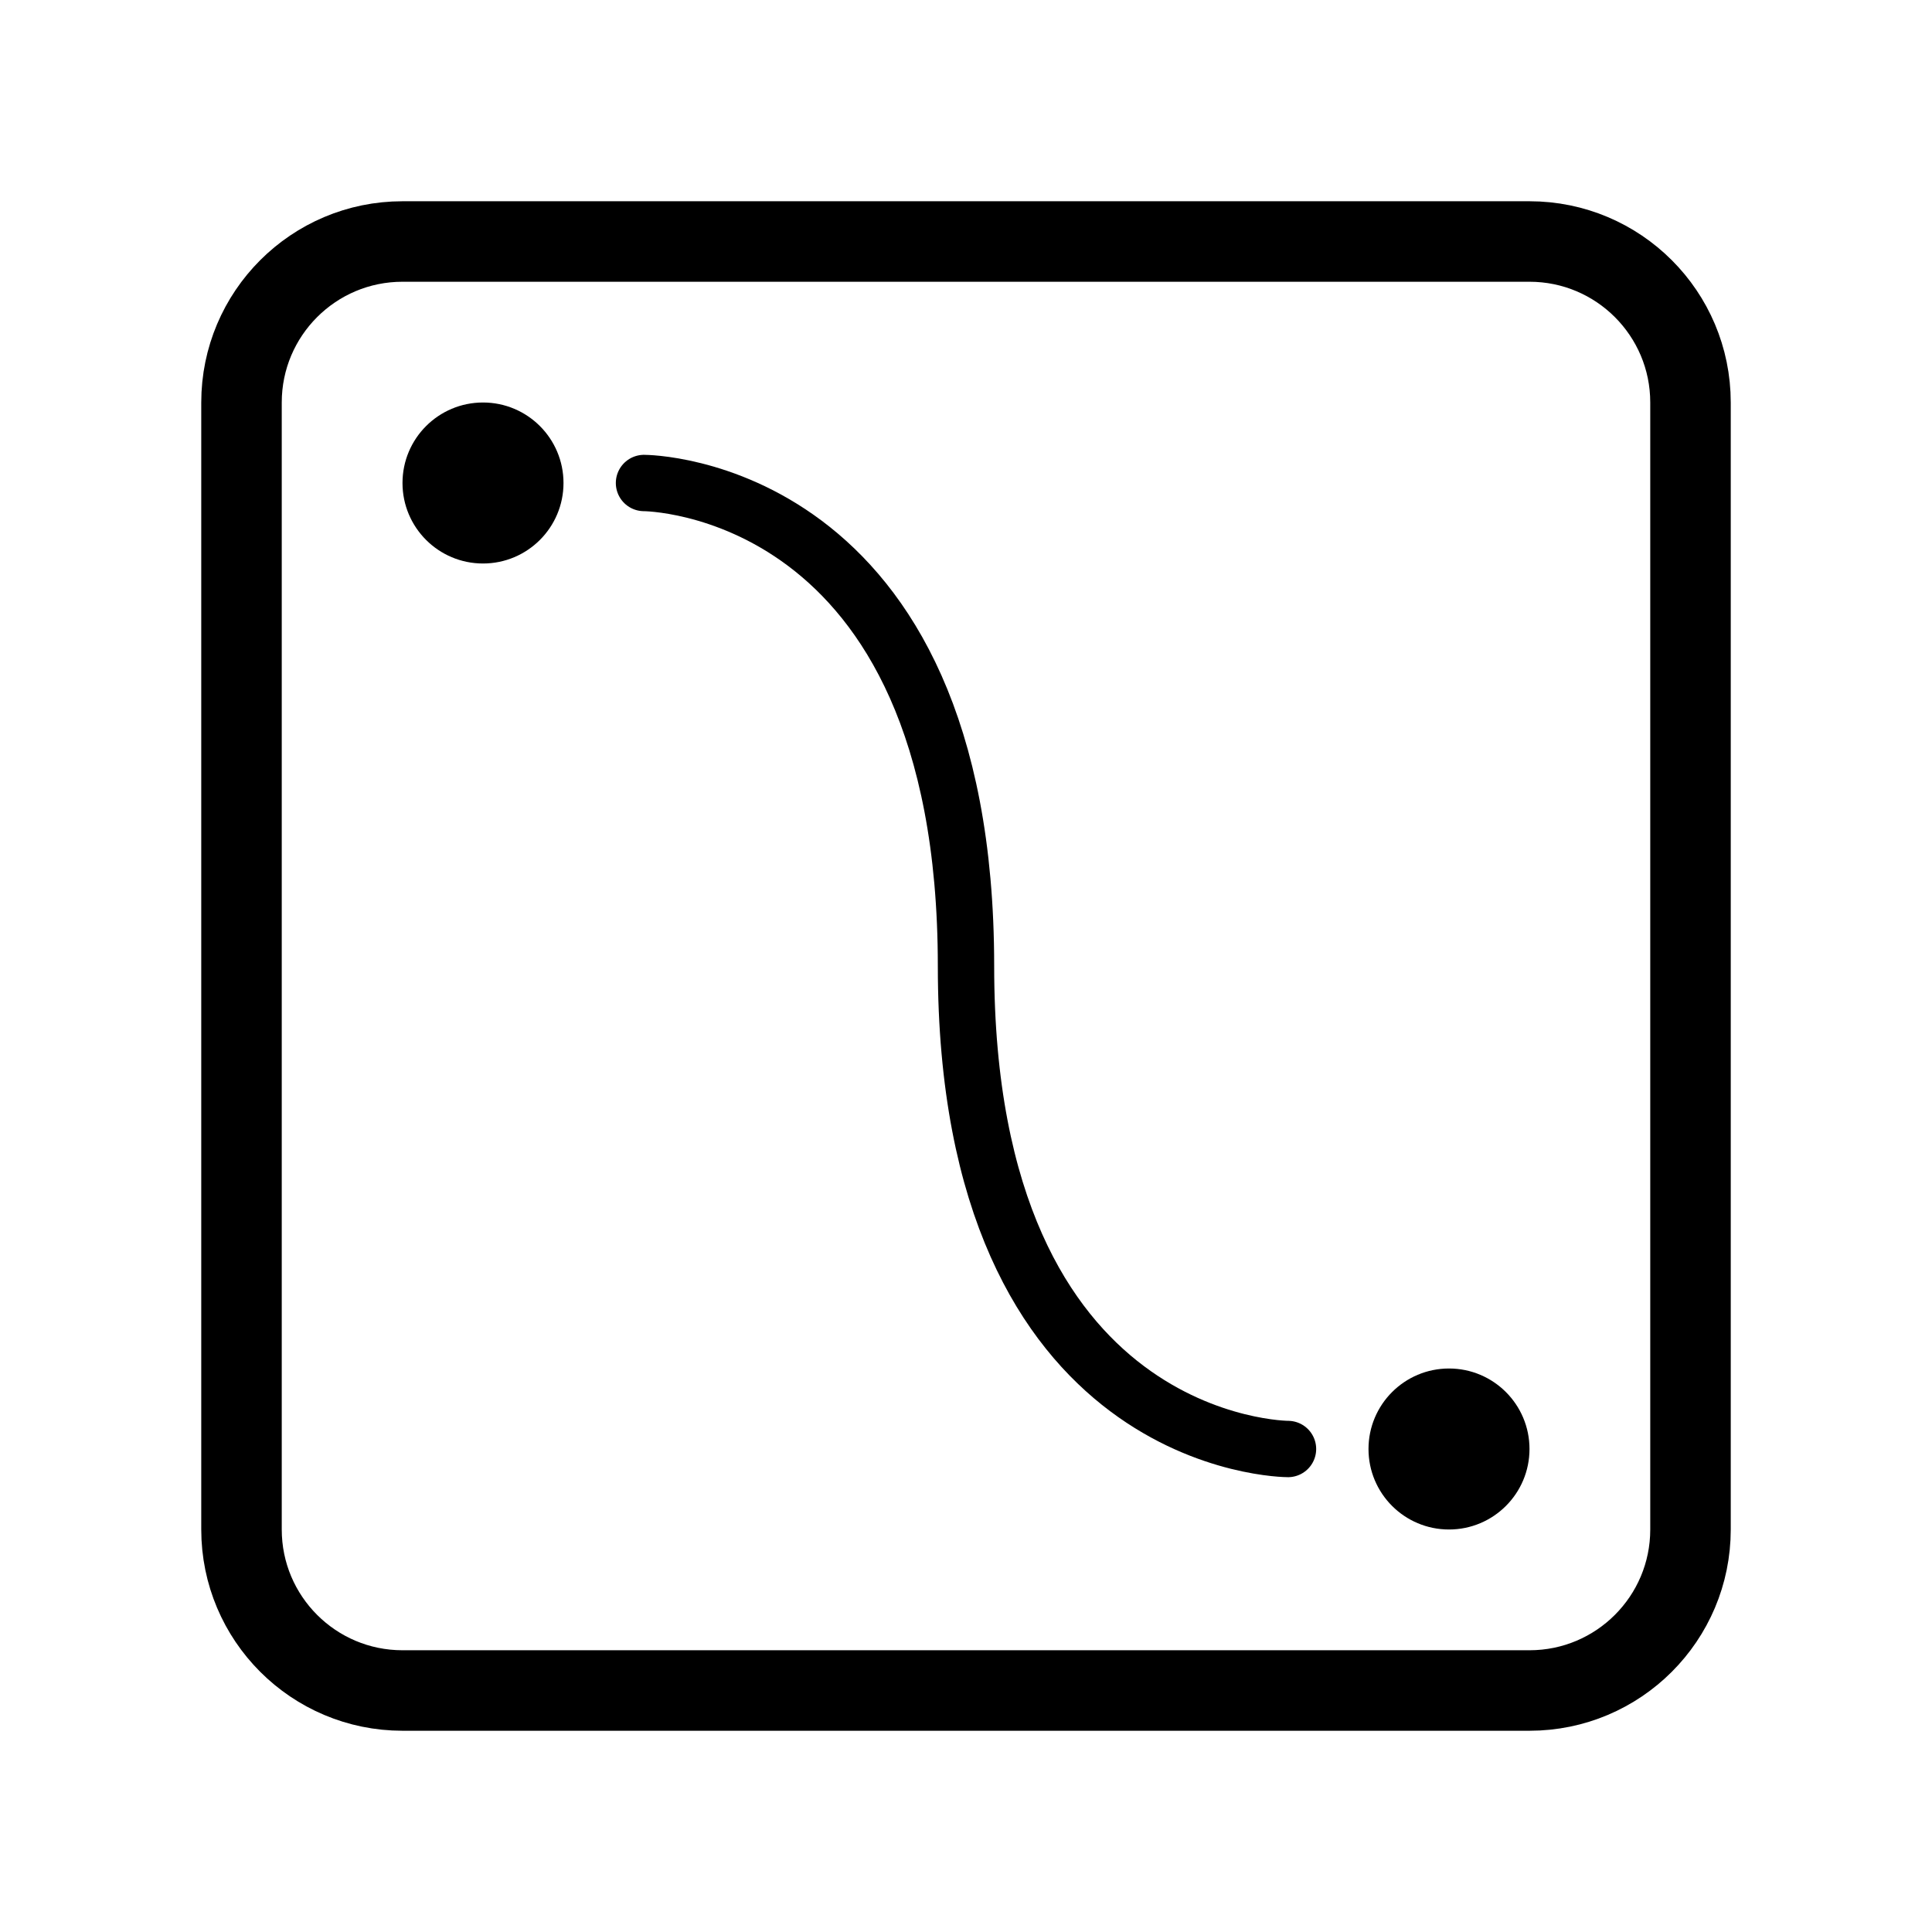
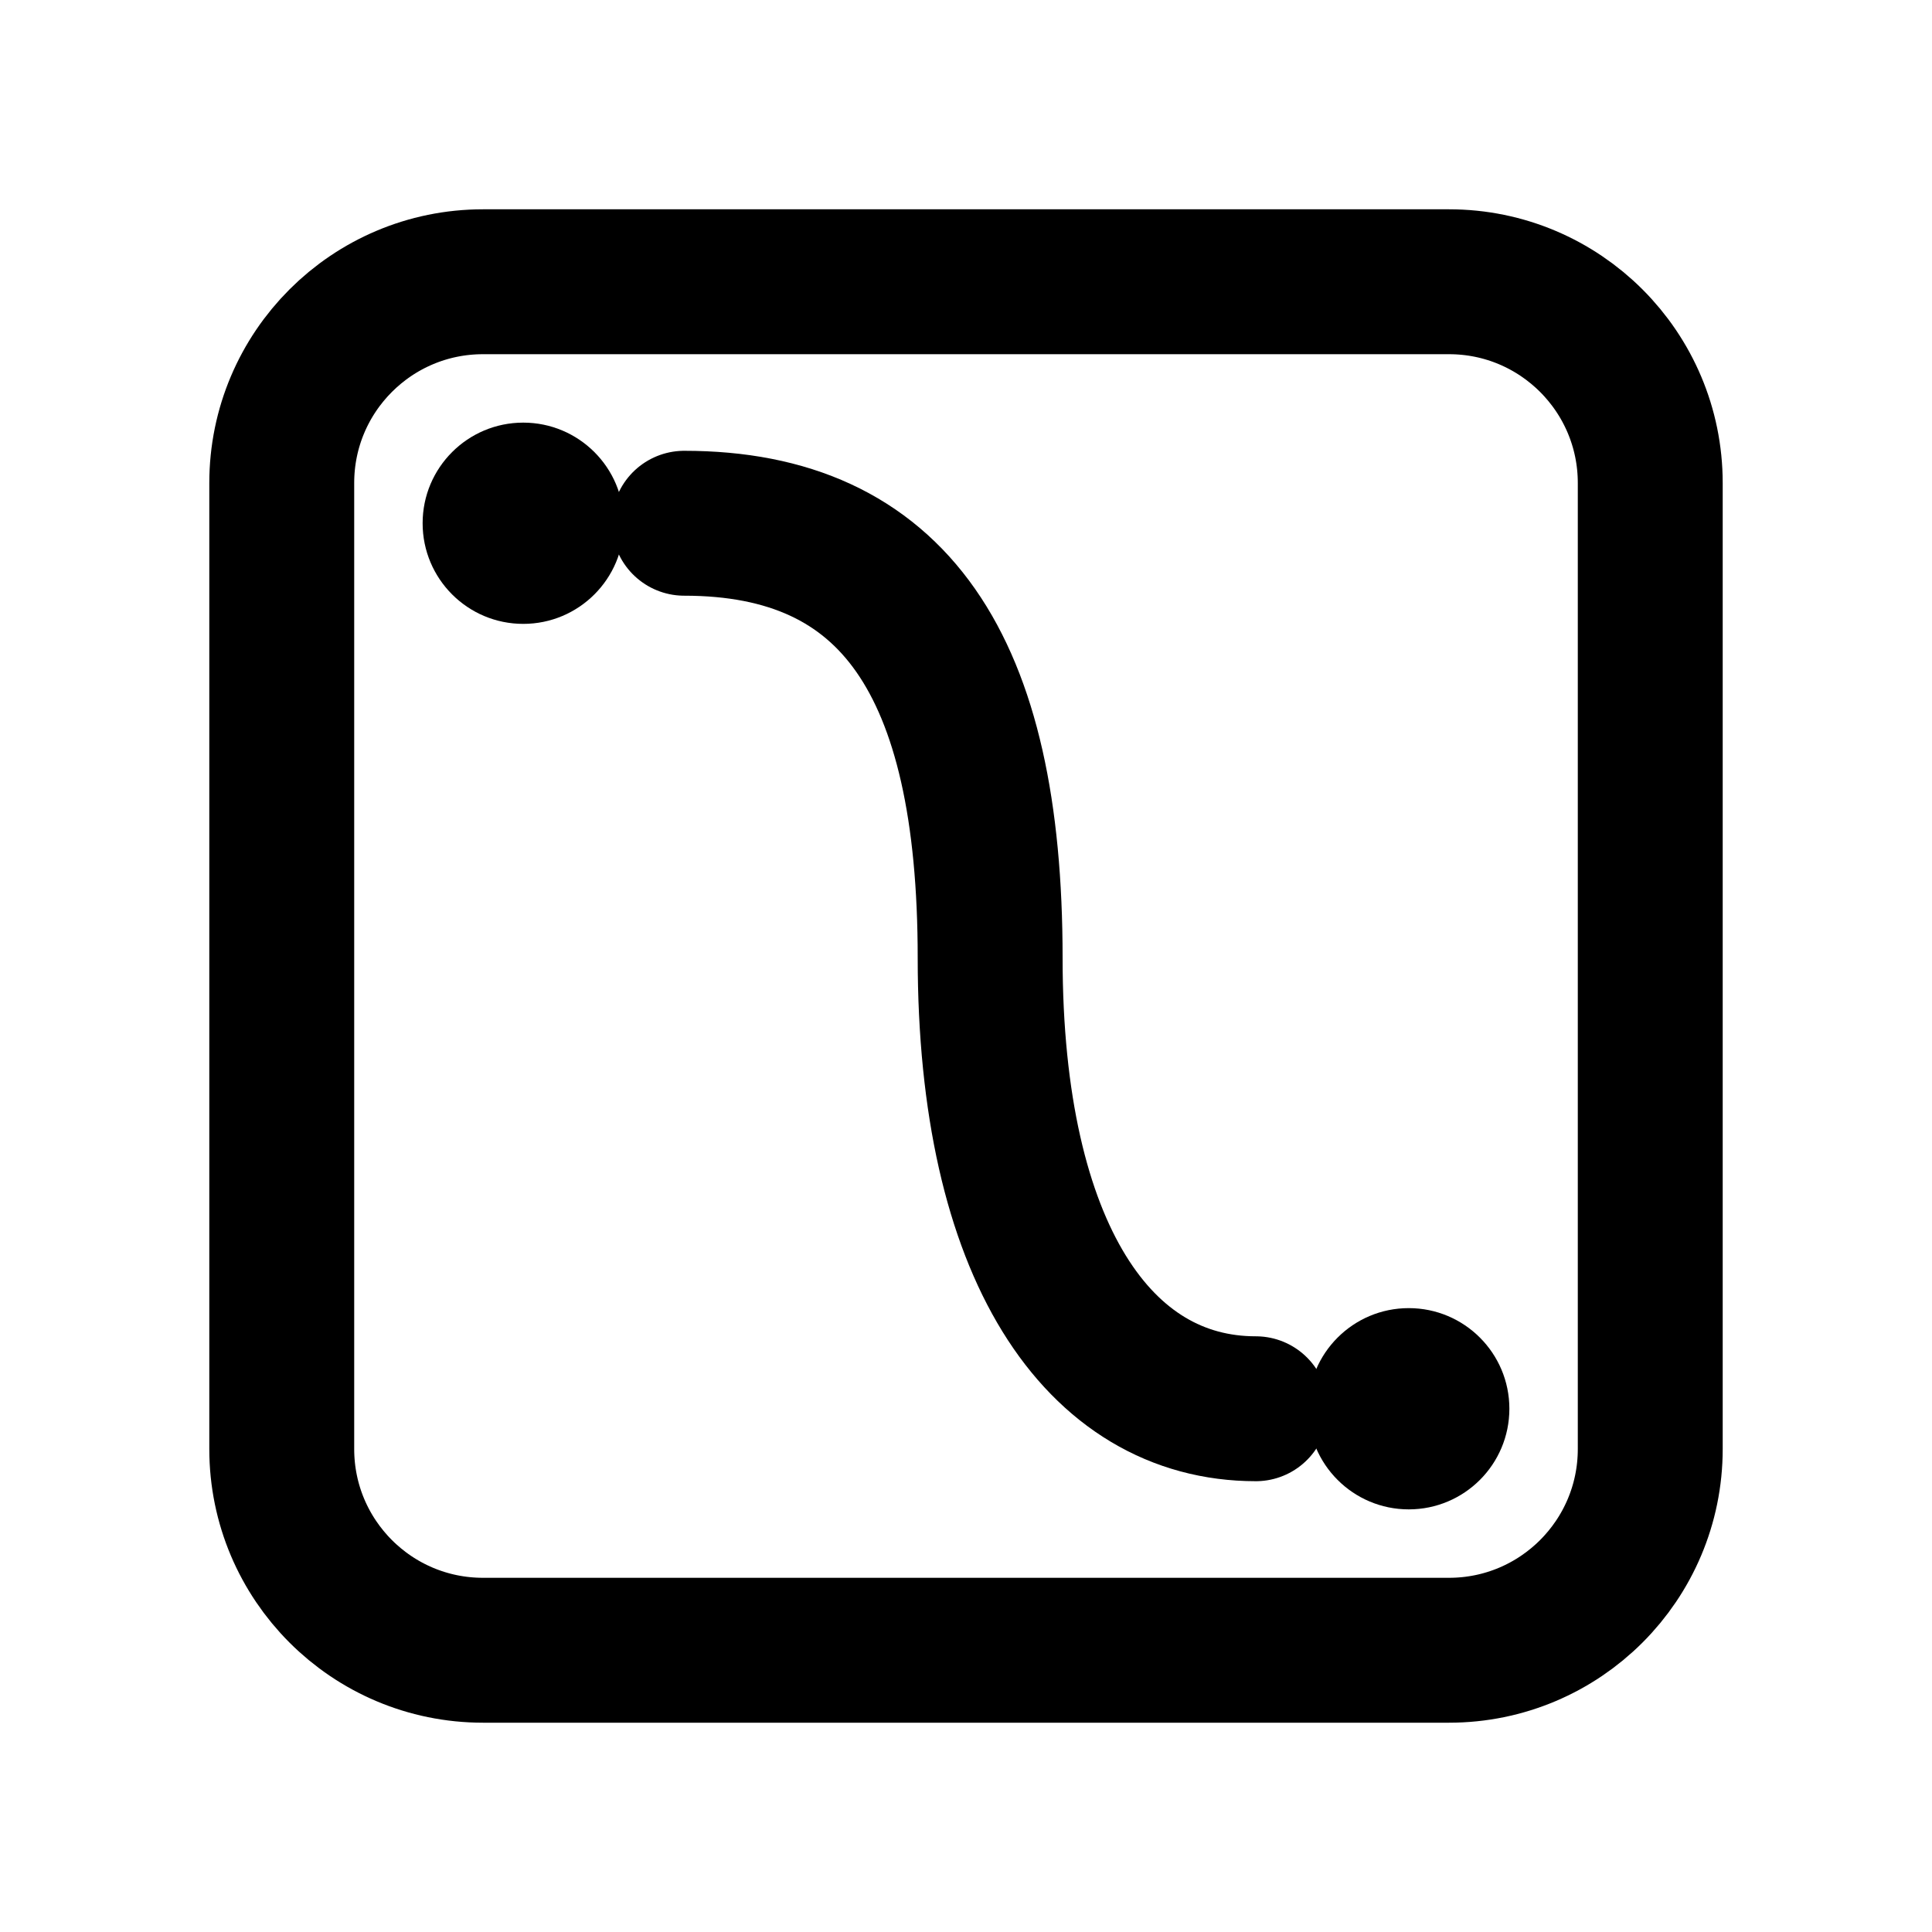
<svg xmlns="http://www.w3.org/2000/svg" width="24" height="24" viewBox="0 0 24 24" fill="none">
-   <rect x="3" y="3" width="18" height="18" rx="2" stroke="black" />
-   <circle cx="6" cy="6" r="1" fill="black" />
-   <circle cx="18" cy="18" r="1" fill="black" />
-   <path d="M8 6C8 6 12 6 12 12C12 18 16 18 16 18" stroke="black" stroke-width="0.7" stroke-linecap="round" />
+   <rect x="3.5" y="3.5" width="17" height="17" rx="2.5" stroke="currentColor" stroke-width="1.8" />
+   <circle cx="6.5" cy="6.5" r="1.25" fill="currentColor" />
+   <circle cx="17.5" cy="17.5" r="1.25" fill="currentColor" />
+   <path d="M8.5 6.5C11.1 6.5 12.3 8.25 12.3 11.9C12.3 15.55 13.65 17.5 15.6 17.5" stroke="currentColor" stroke-width="1.8" stroke-linecap="round" />
</svg>
